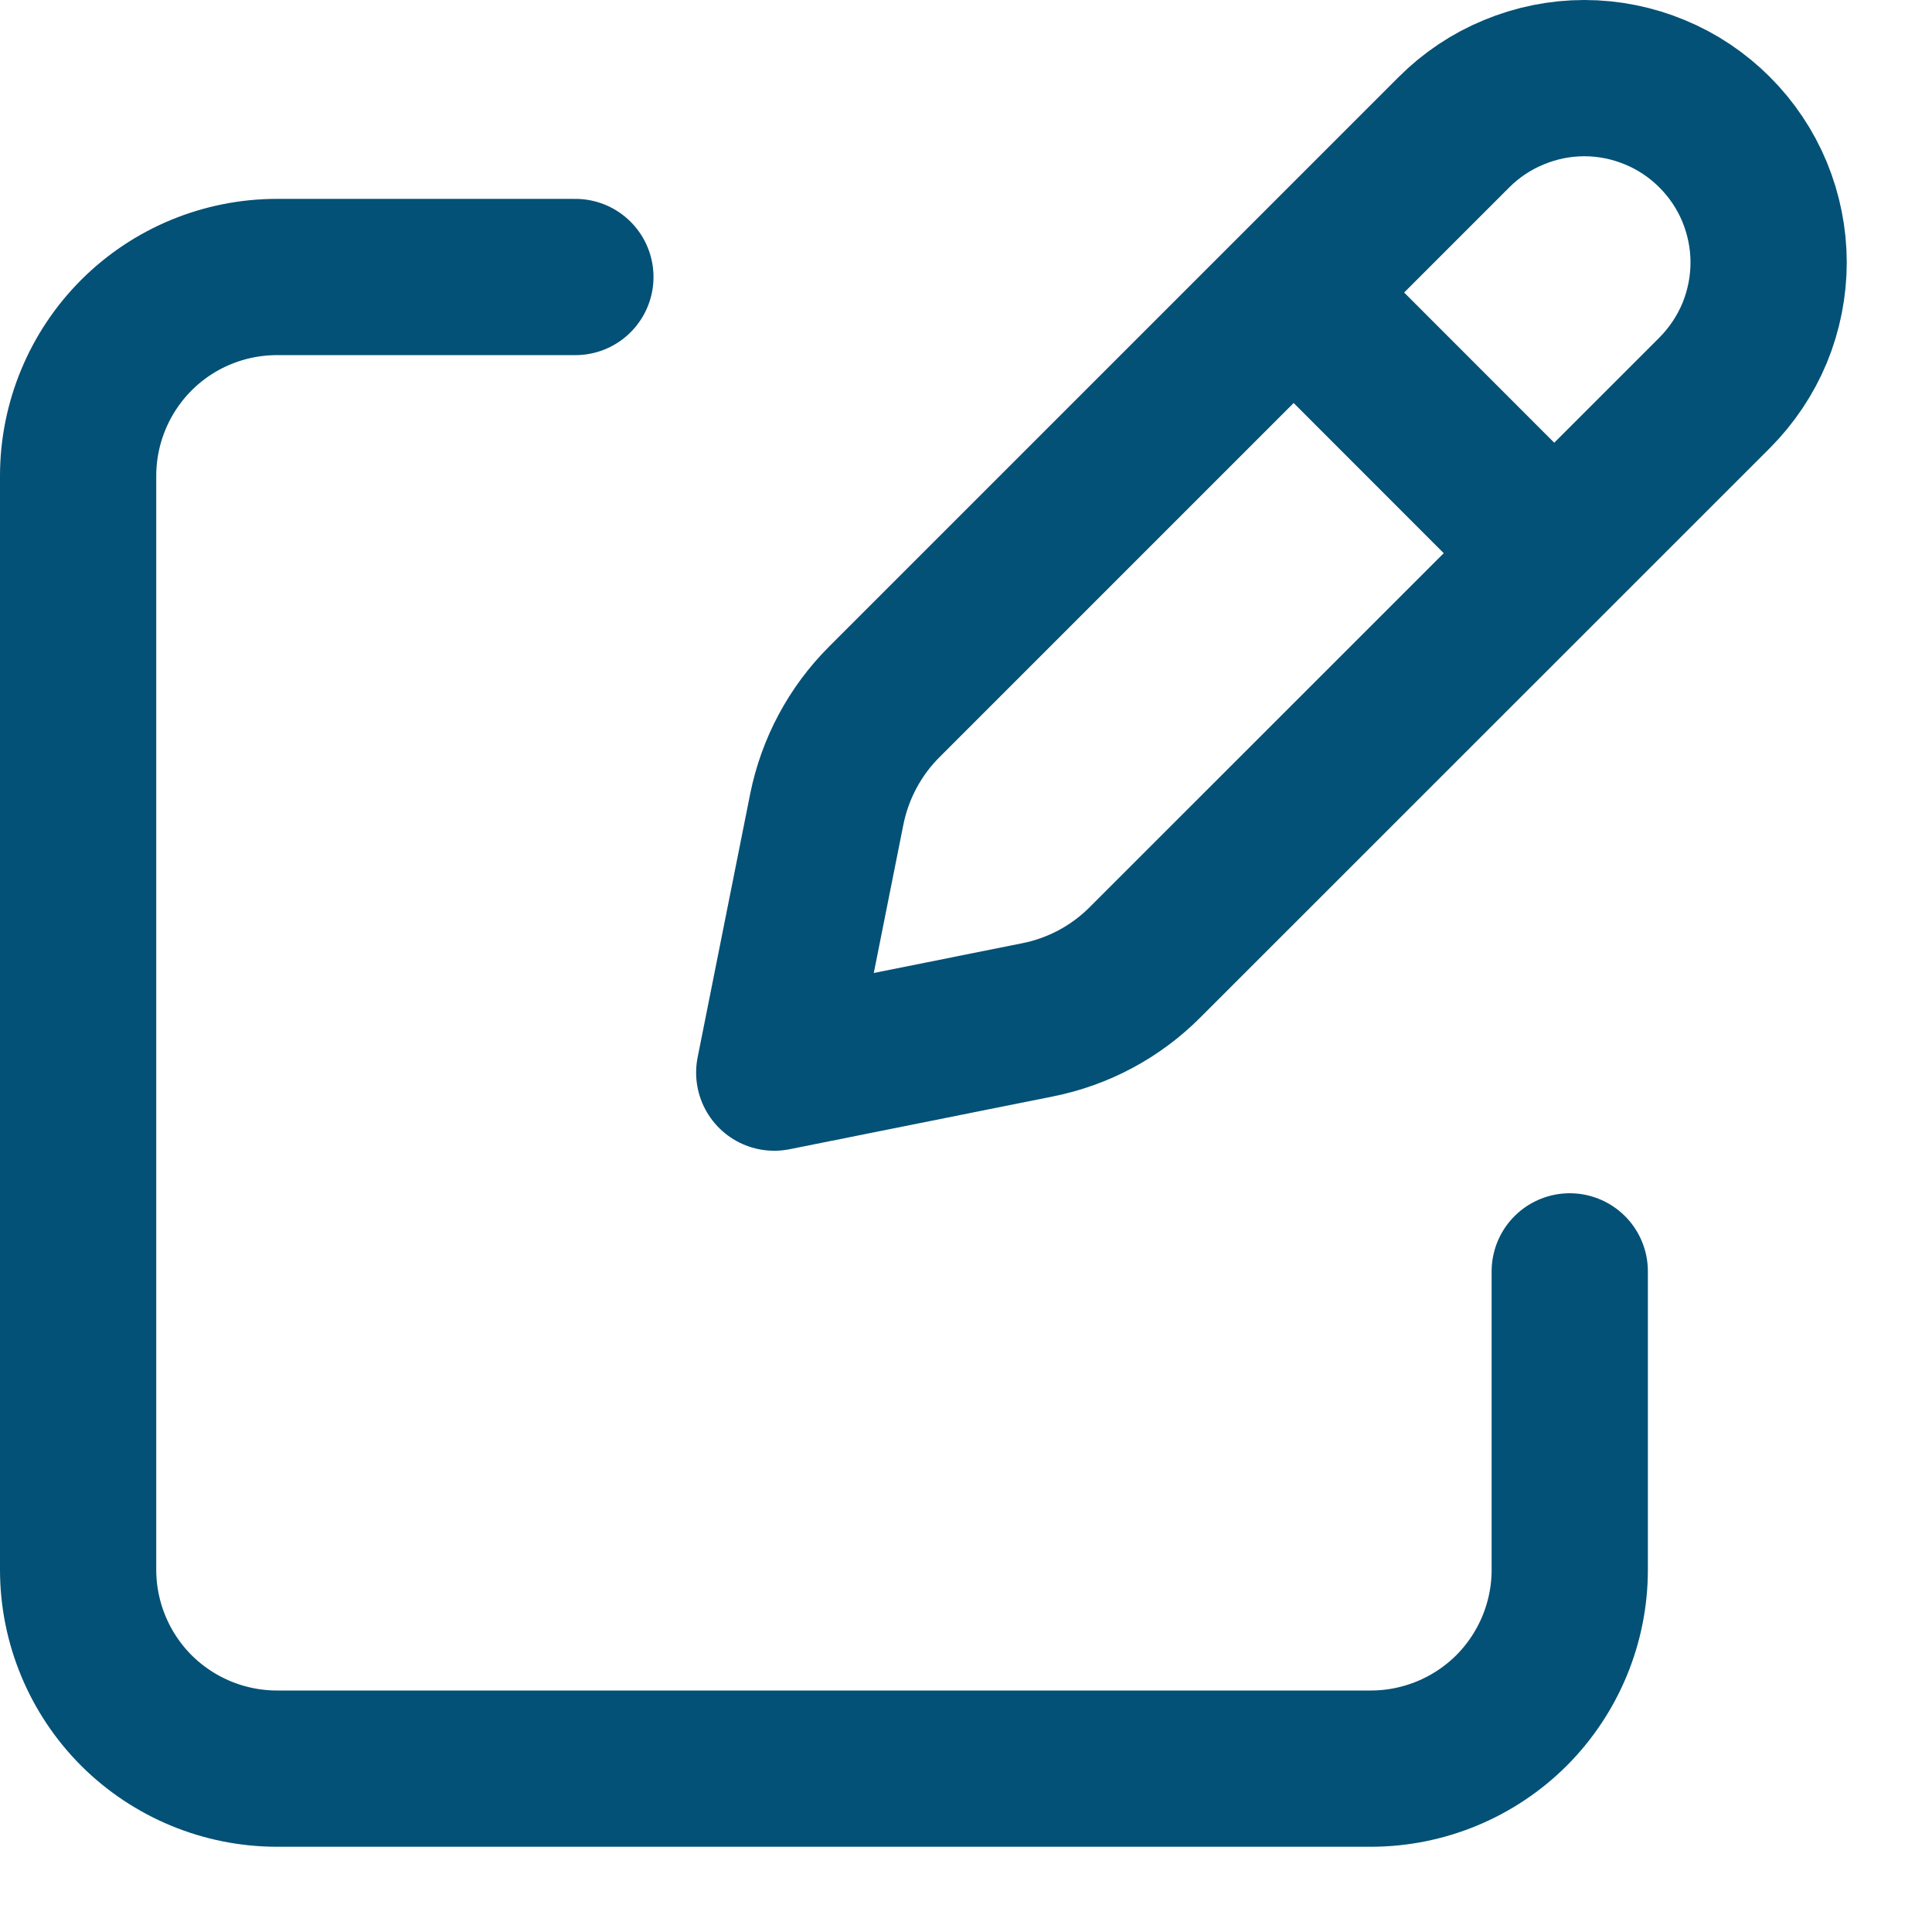
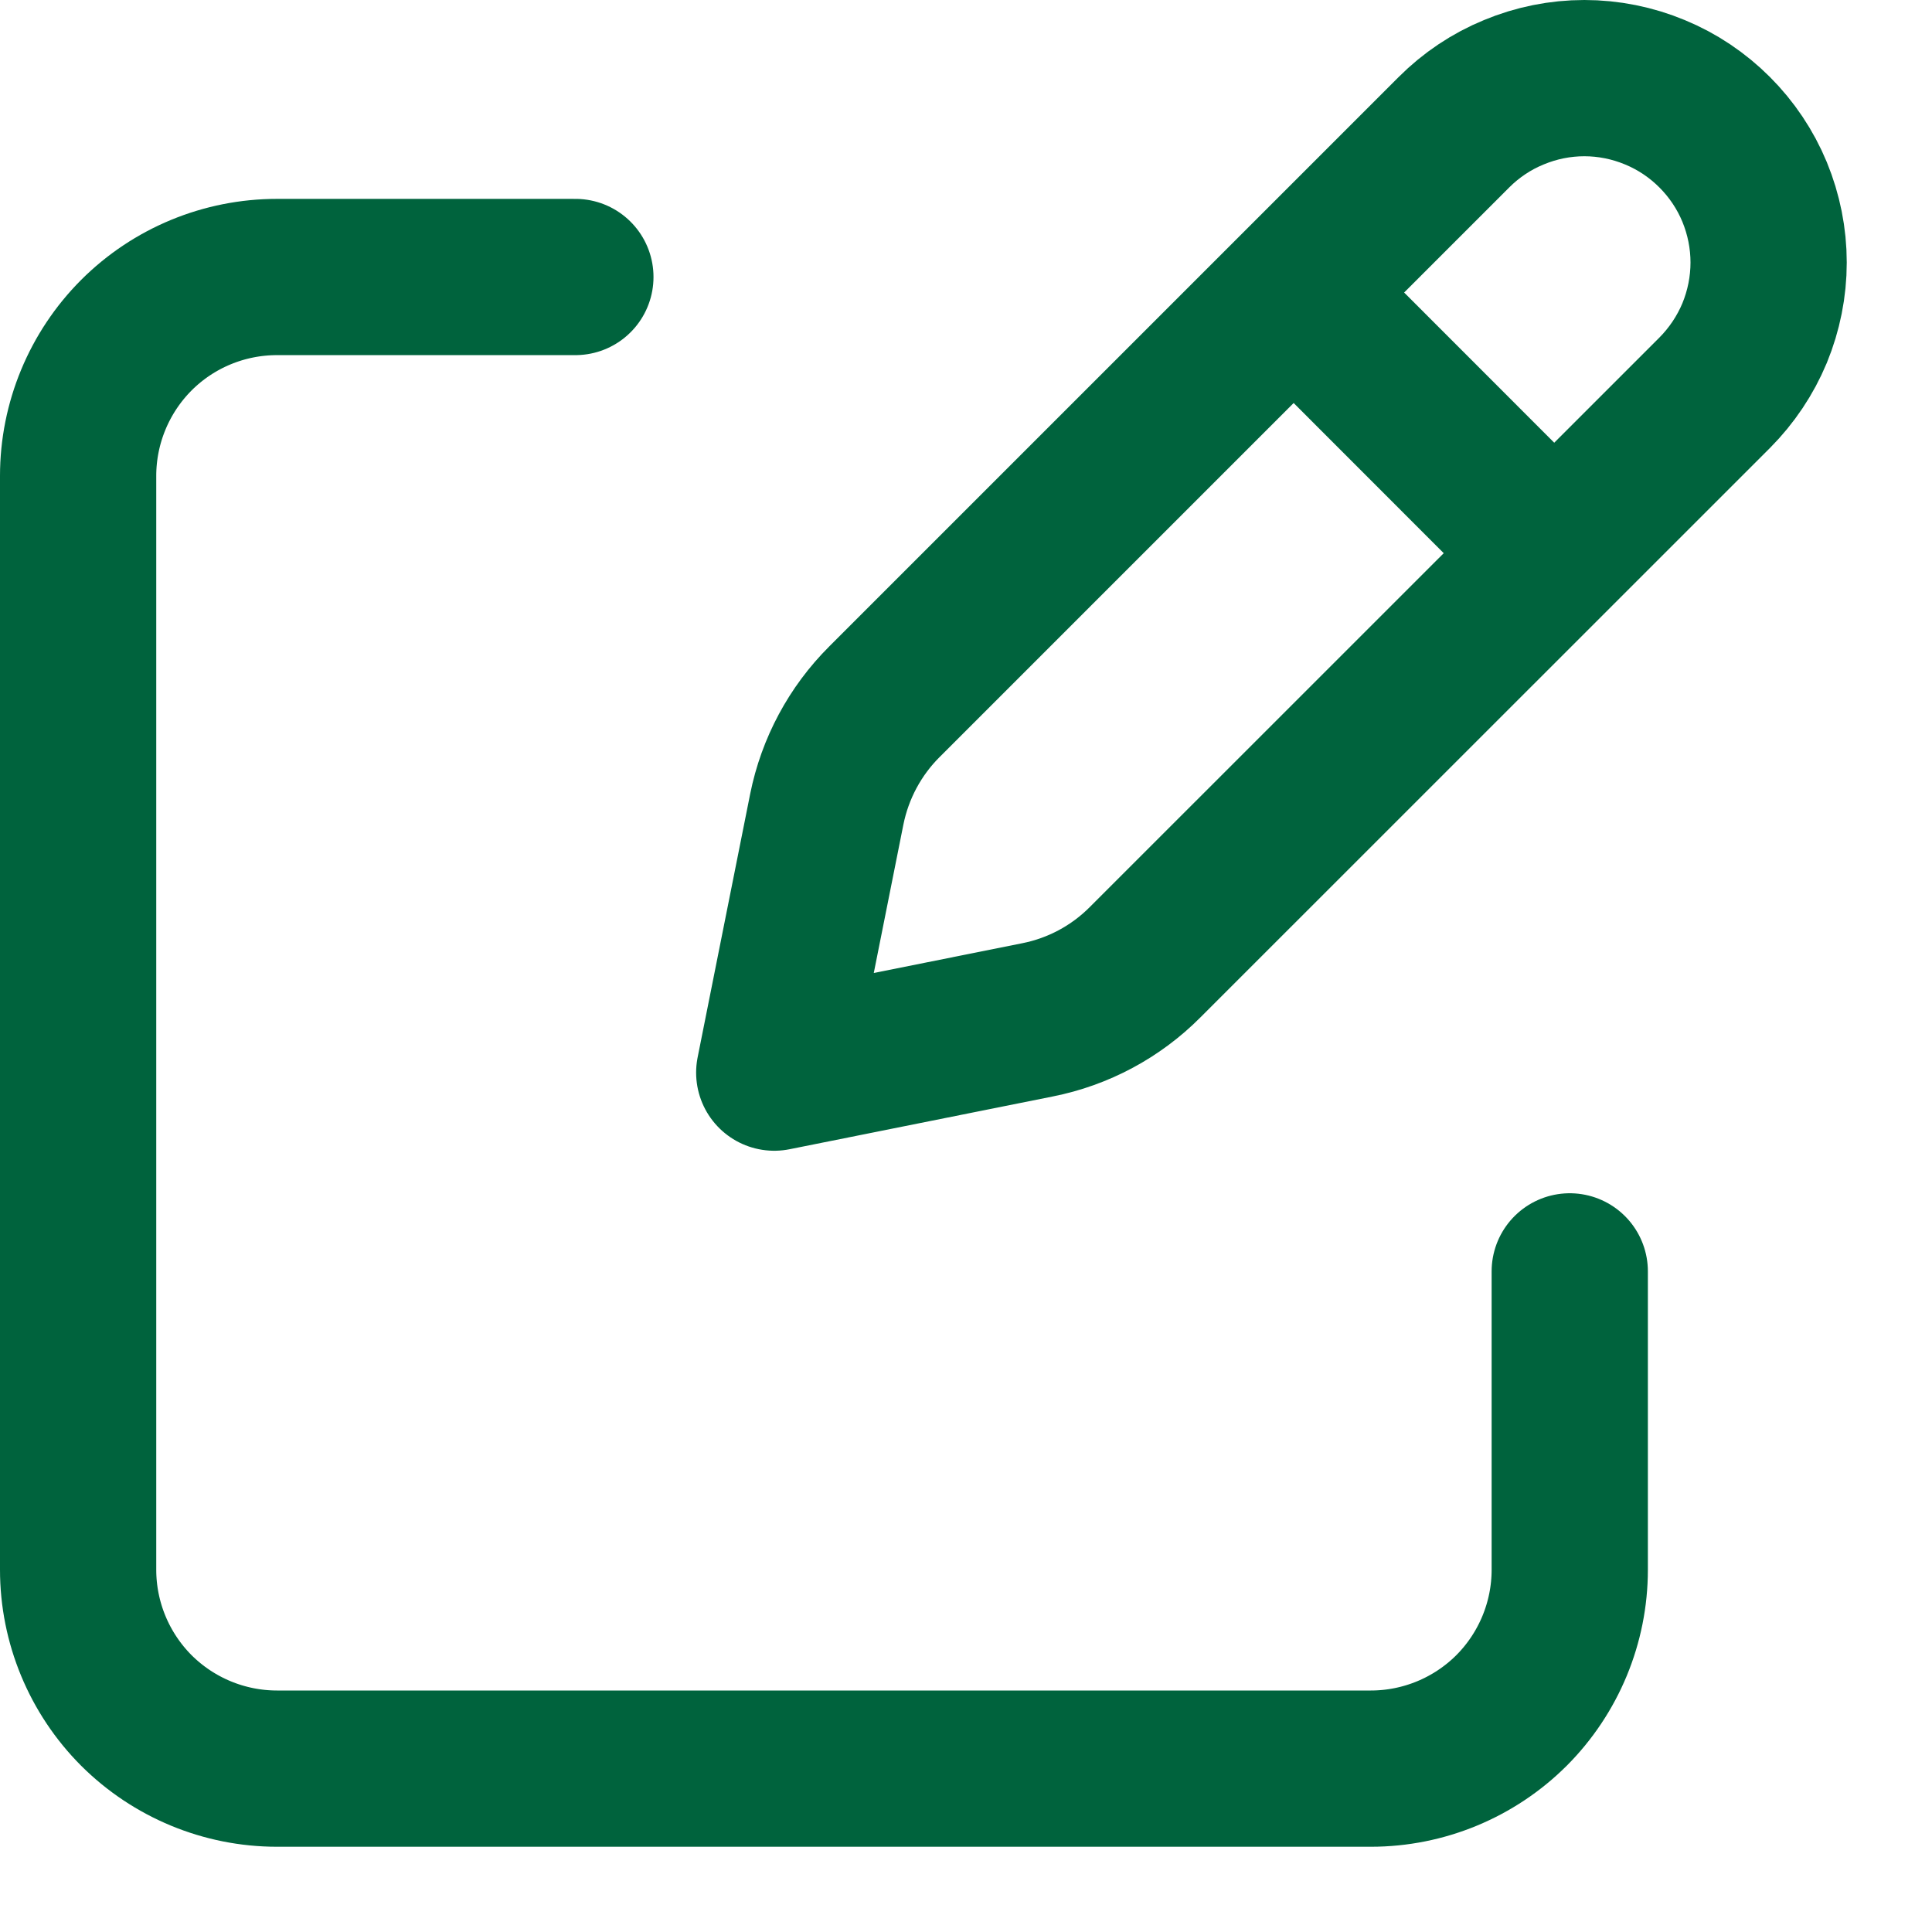
<svg xmlns="http://www.w3.org/2000/svg" width="16" height="16" viewBox="0 0 16 16" fill="none">
-   <path d="M10.921 2.63L12.664 4.374M12.041 1.095L7.325 5.811C7.081 6.054 6.915 6.364 6.847 6.702L6.412 8.883L8.592 8.446C8.93 8.379 9.24 8.213 9.483 7.969L14.2 3.253C14.341 3.111 14.454 2.943 14.531 2.758C14.607 2.573 14.647 2.374 14.647 2.174C14.647 1.973 14.607 1.775 14.531 1.59C14.454 1.404 14.341 1.236 14.2 1.095C14.058 0.953 13.89 0.84 13.705 0.764C13.52 0.687 13.321 0.647 13.121 0.647C12.92 0.647 12.722 0.687 12.537 0.764C12.351 0.84 12.183 0.953 12.041 1.095Z" stroke="#035176" stroke-width="1.294" stroke-linecap="round" stroke-linejoin="round" />
-   <path d="M13 10.529V13C13 13.437 12.826 13.856 12.518 14.165C12.209 14.473 11.79 14.647 11.353 14.647H2.294C1.857 14.647 1.438 14.473 1.129 14.165C0.821 13.856 0.647 13.437 0.647 13V3.941C0.647 3.504 0.821 3.085 1.129 2.776C1.438 2.467 1.857 2.294 2.294 2.294H4.765" stroke="#035176" stroke-width="1.294" stroke-linecap="round" stroke-linejoin="round" />
+   <path d="M10.921 2.63L12.664 4.374M12.041 1.095L7.325 5.811C7.081 6.054 6.915 6.364 6.847 6.702L6.412 8.883L8.592 8.446C8.93 8.379 9.24 8.213 9.483 7.969L14.2 3.253C14.341 3.111 14.454 2.943 14.531 2.758C14.607 2.573 14.647 2.374 14.647 2.174C14.647 1.973 14.607 1.775 14.531 1.59C14.454 1.404 14.341 1.236 14.2 1.095C14.058 0.953 13.89 0.84 13.705 0.764C13.52 0.687 13.321 0.647 13.121 0.647C12.92 0.647 12.722 0.687 12.537 0.764C12.351 0.84 12.183 0.953 12.041 1.095Z" stroke="#00633d" stroke-width="1.294" stroke-linecap="round" stroke-linejoin="round" />
+   <path d="M13 10.529V13C13 13.437 12.826 13.856 12.518 14.165C12.209 14.473 11.79 14.647 11.353 14.647H2.294C1.857 14.647 1.438 14.473 1.129 14.165C0.821 13.856 0.647 13.437 0.647 13V3.941C0.647 3.504 0.821 3.085 1.129 2.776C1.438 2.467 1.857 2.294 2.294 2.294H4.765" stroke="#00633d" stroke-width="1.294" stroke-linecap="round" stroke-linejoin="round" />
</svg>
